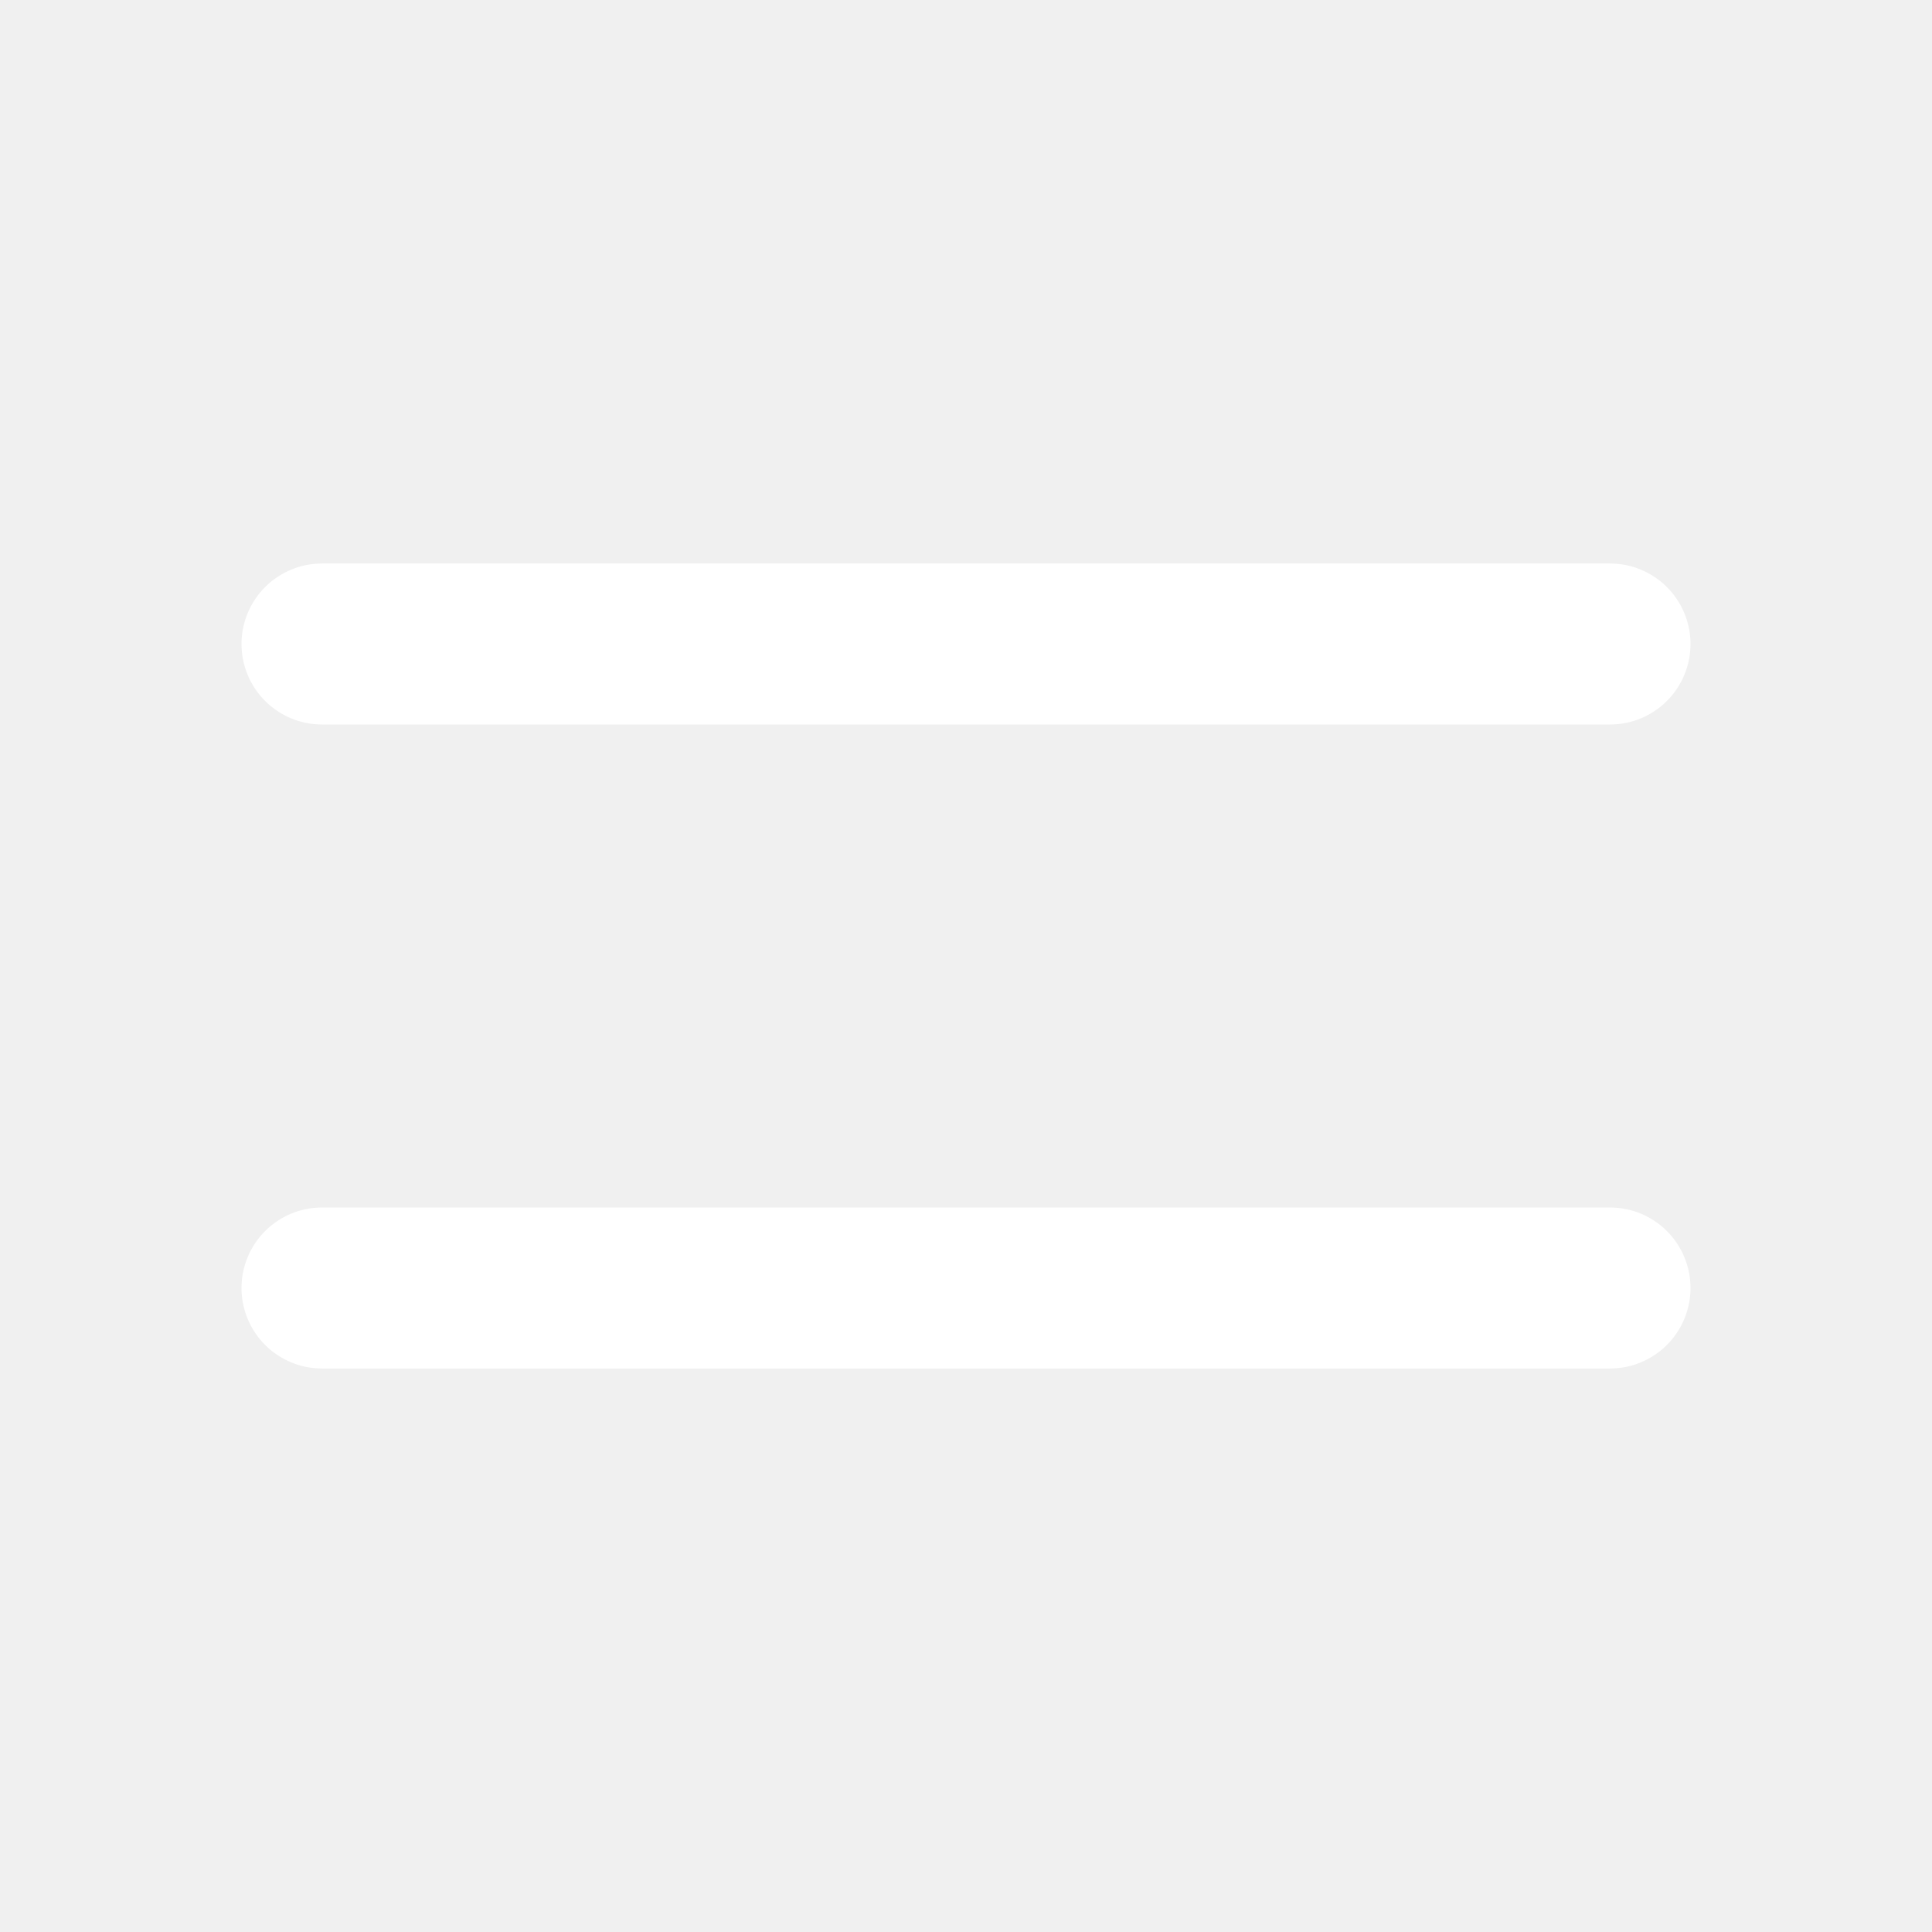
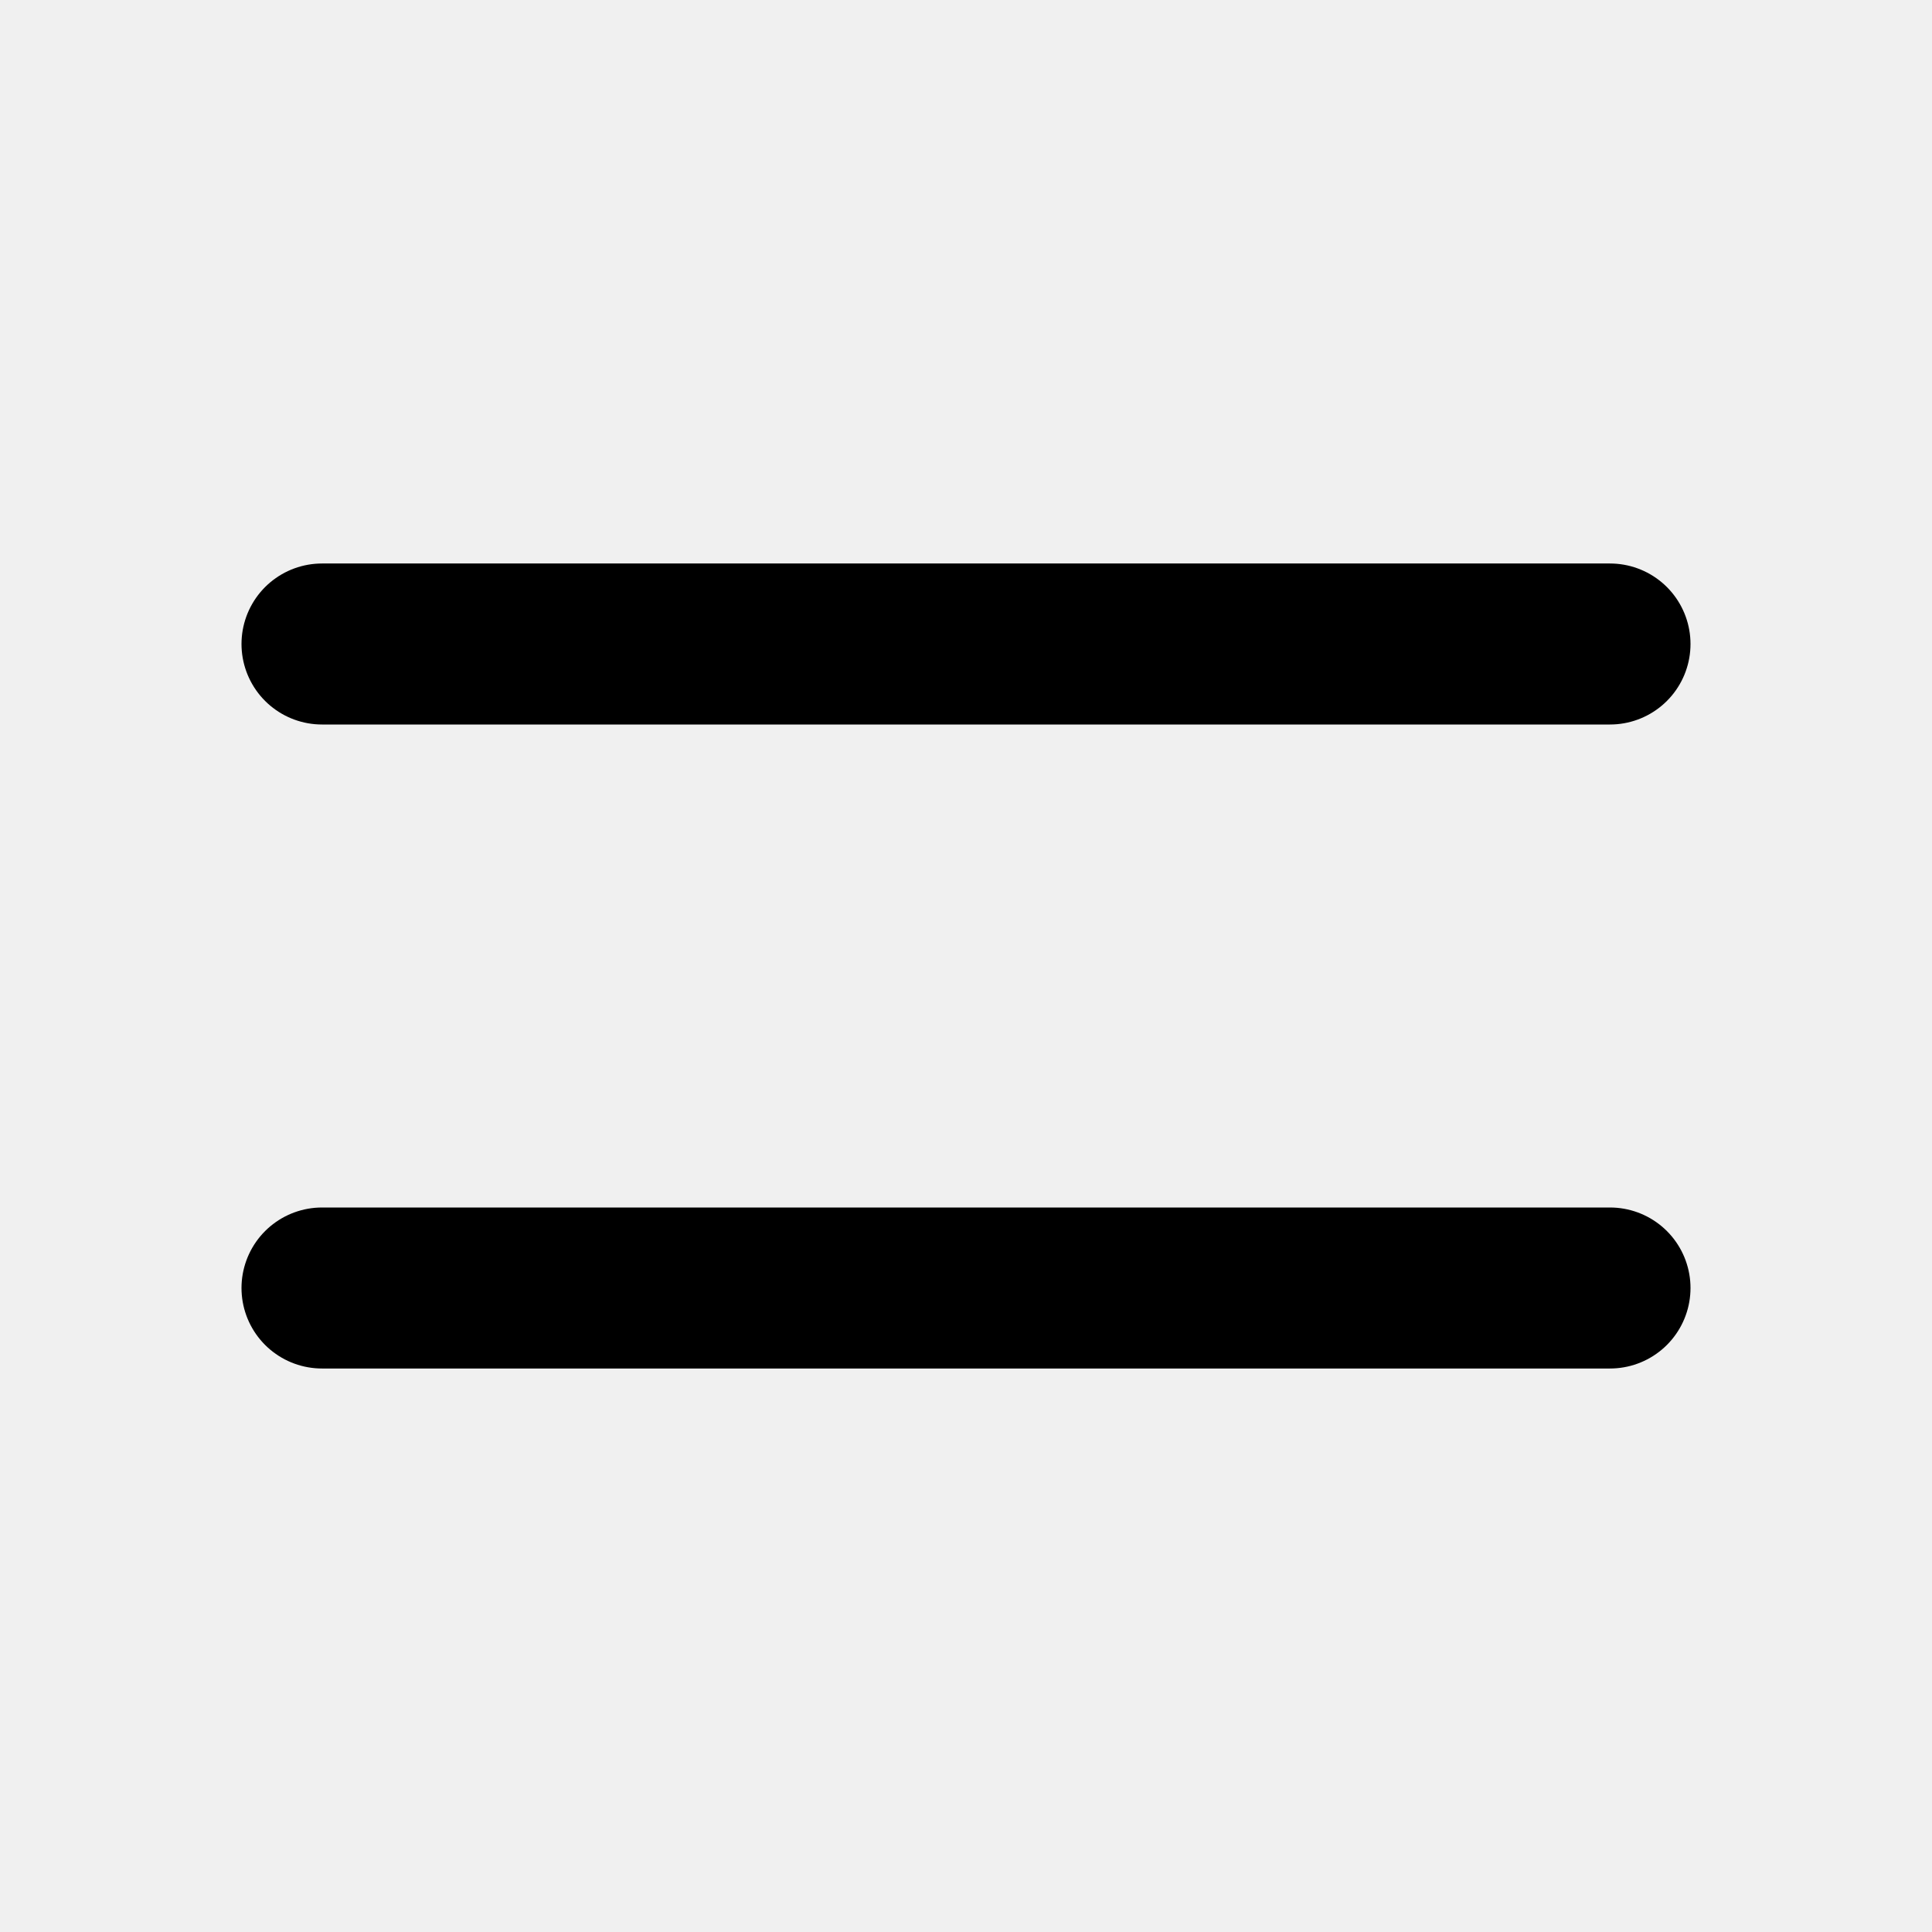
- <svg xmlns="http://www.w3.org/2000/svg" class="menu-toggle" width="24" height="24" viewBox="0 0 24 24" stroke-width="2" stroke="#fff" fill="none" stroke-linecap="round" stroke-linejoin="round">
+ <svg xmlns="http://www.w3.org/2000/svg" class="menu-toggle" width="24" height="24" viewBox="0 0 24 24" stroke-width="2" stroke="#000" fill="none" stroke-linecap="round" stroke-linejoin="round">
  <path stroke="none" d="M0 0h24v24H0z" fill="none" />
  <line x1="4" y1="8" x2="20" y2="8" />
  <line x1="4" y1="16" x2="20" y2="16" />
</svg>
